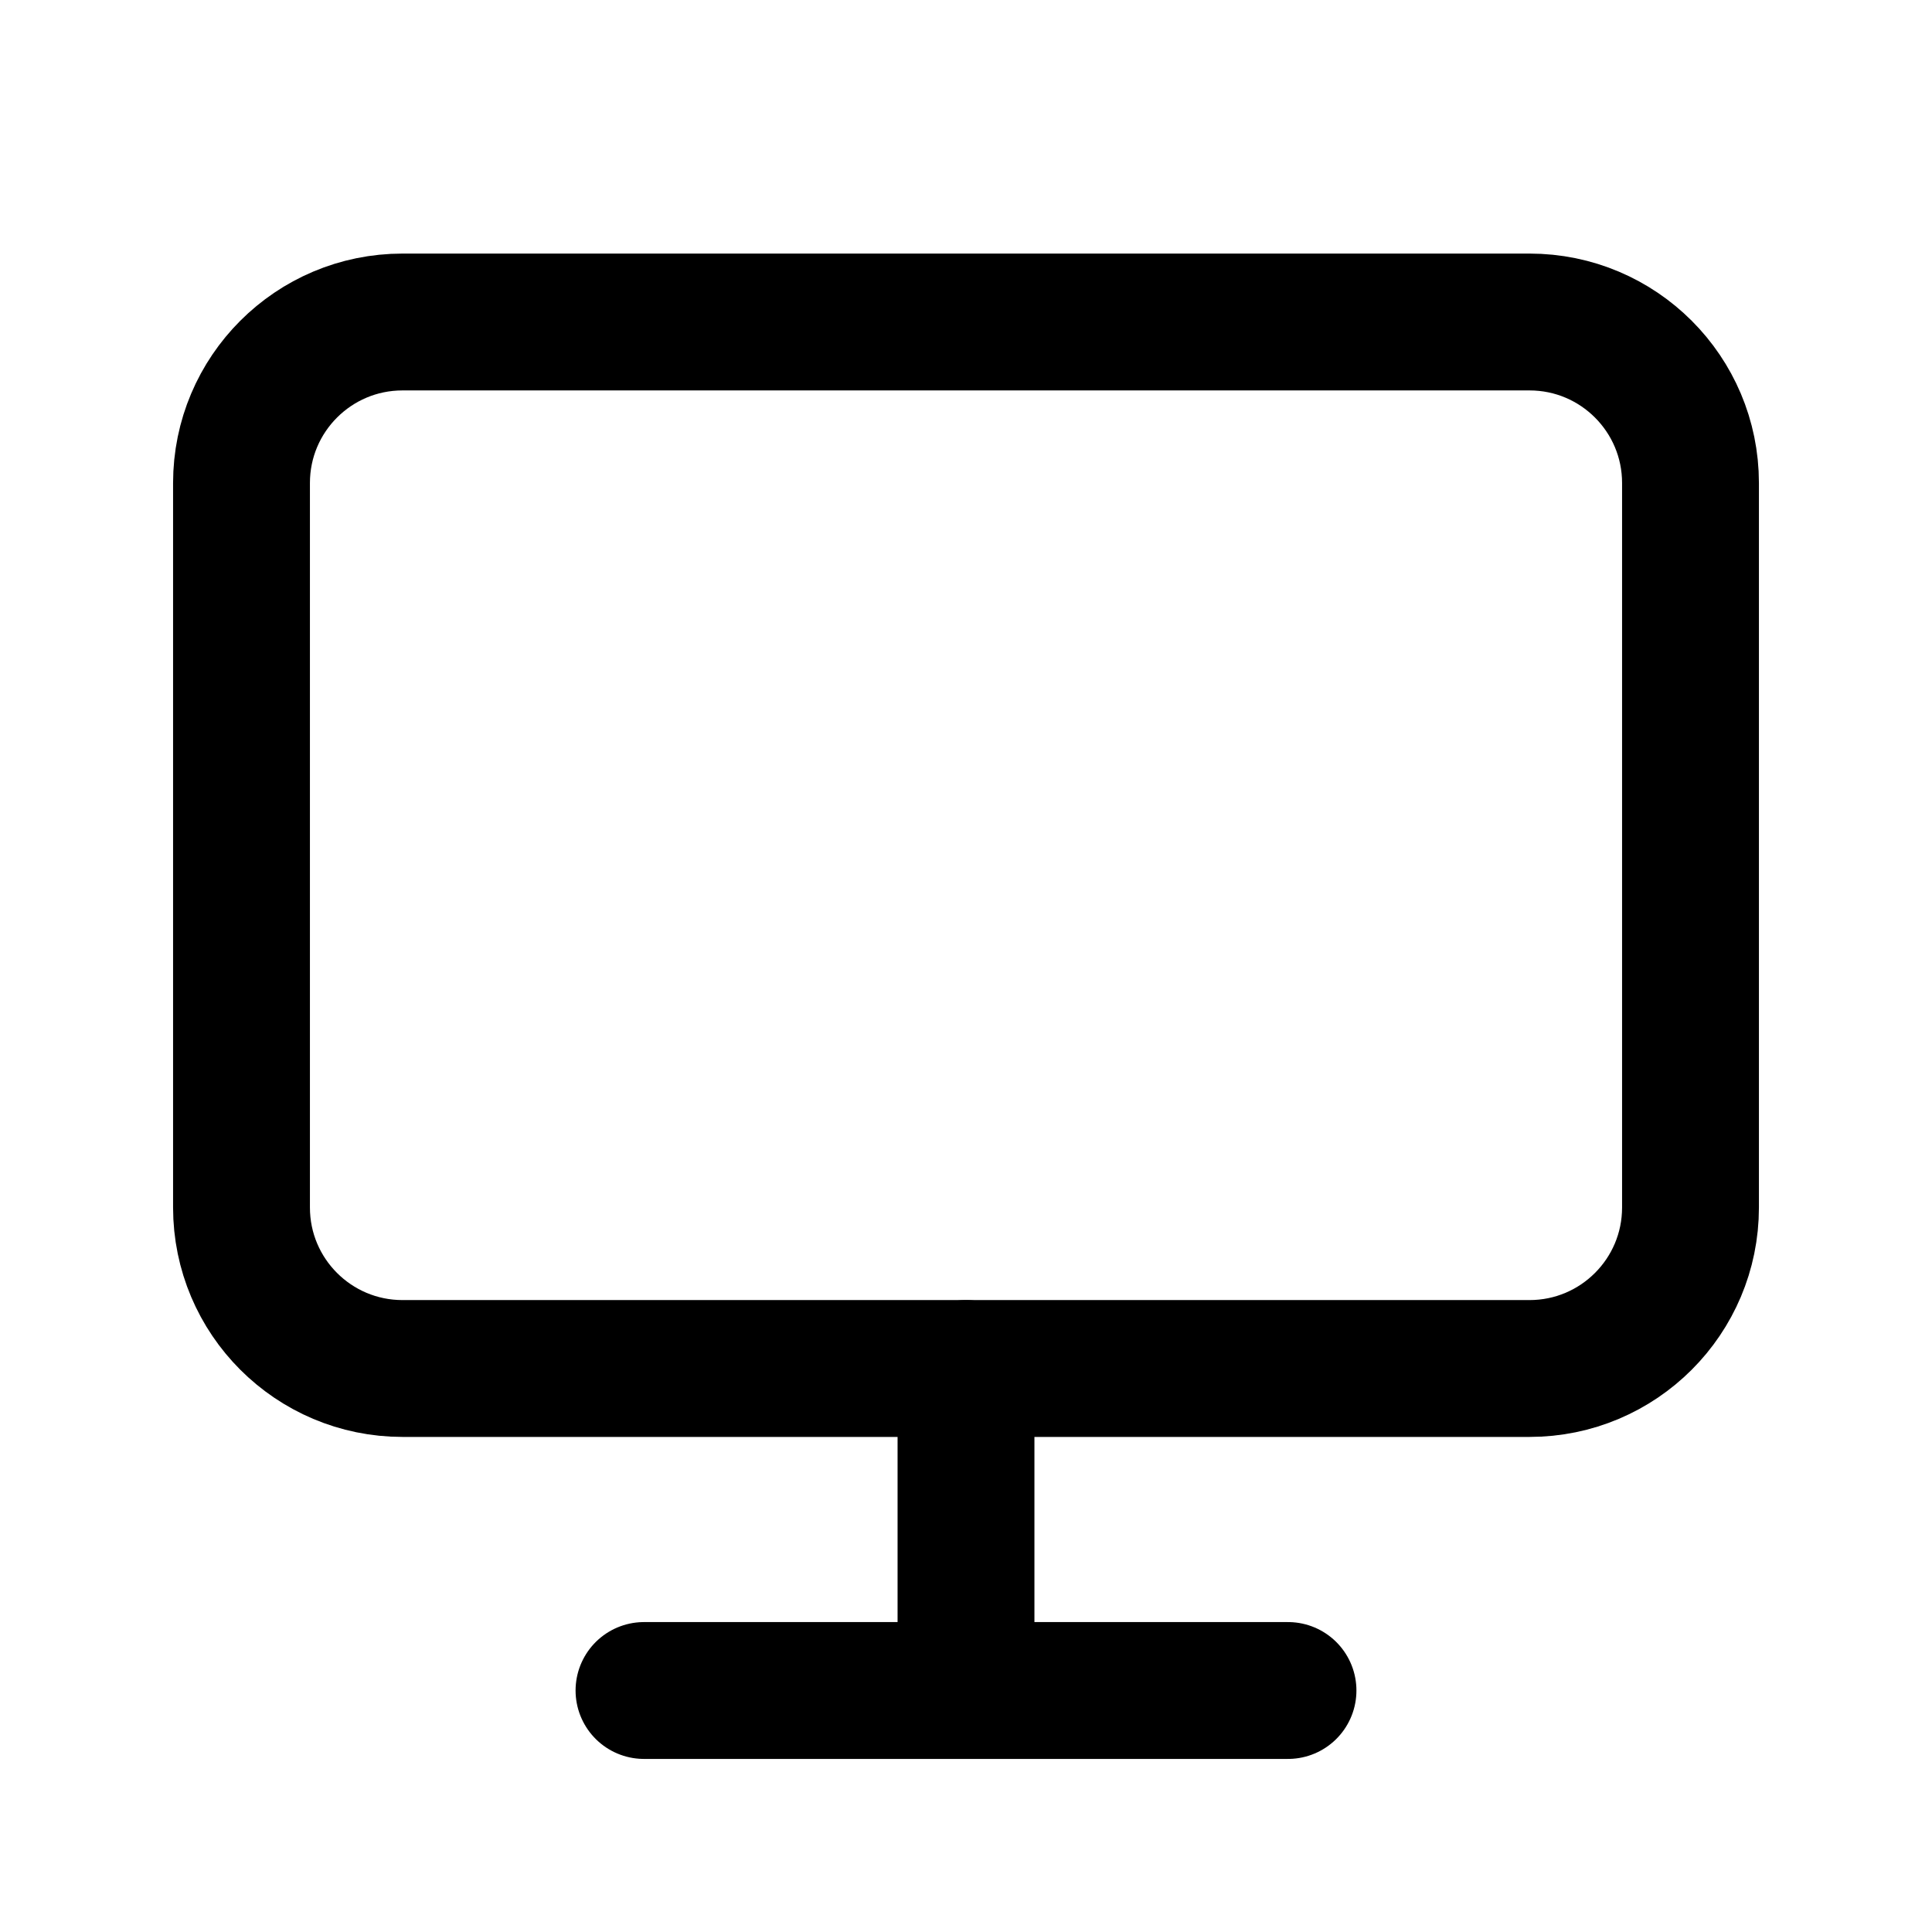
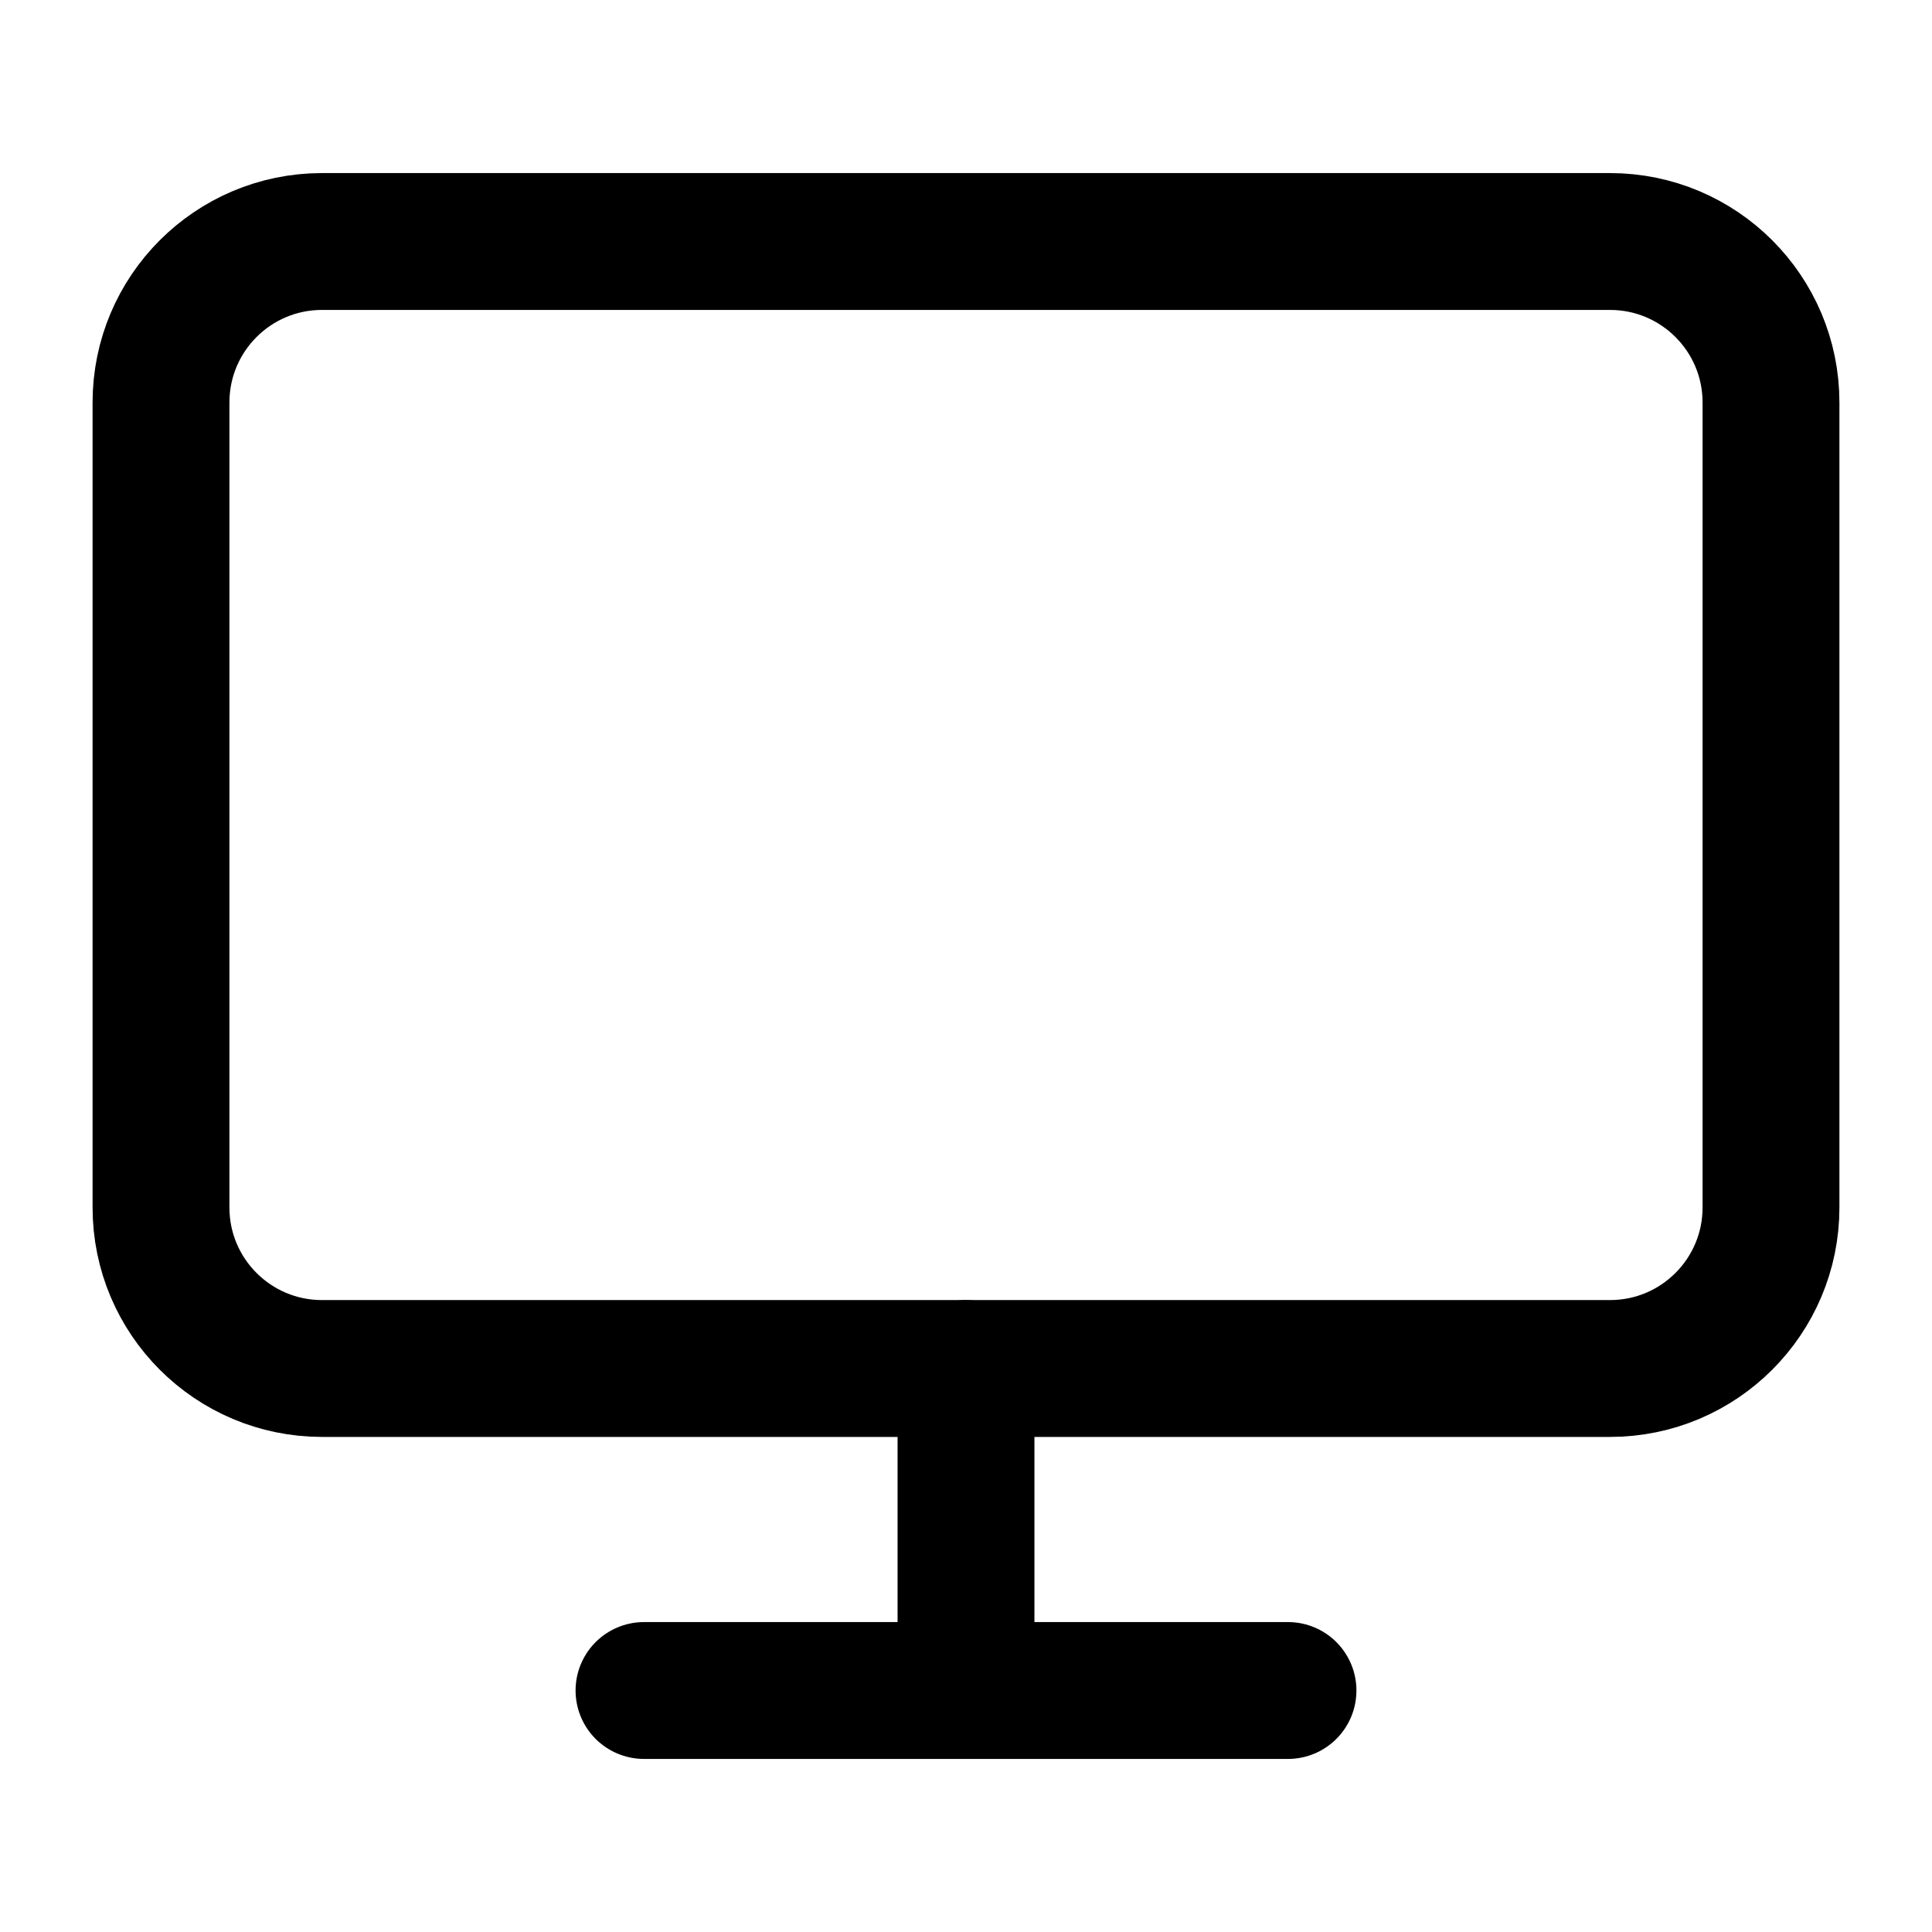
- <svg xmlns="http://www.w3.org/2000/svg" viewBox="0 0 24 24" fill="none">
-   <rect x="3" y="4" width="18" height="13" rx="2" stroke="currentColor" stroke-width="1.7" />
-   <path d="M8 21h8M12 17v4" stroke="currentColor" stroke-width="1.7" stroke-linecap="round" />
+ <svg xmlns="http://www.w3.org/2000/svg" viewBox="0 0 24 24" fill="none" stroke="currentColor" stroke-width="1.7" stroke-linecap="round" stroke-linejoin="round">
+   <rect width="20" height="14" x="2" y="3" rx="2" />
+   <line x1="8" x2="16" y1="21" y2="21" />
+   <line x1="12" x2="12" y1="17" y2="21" />
</svg>
